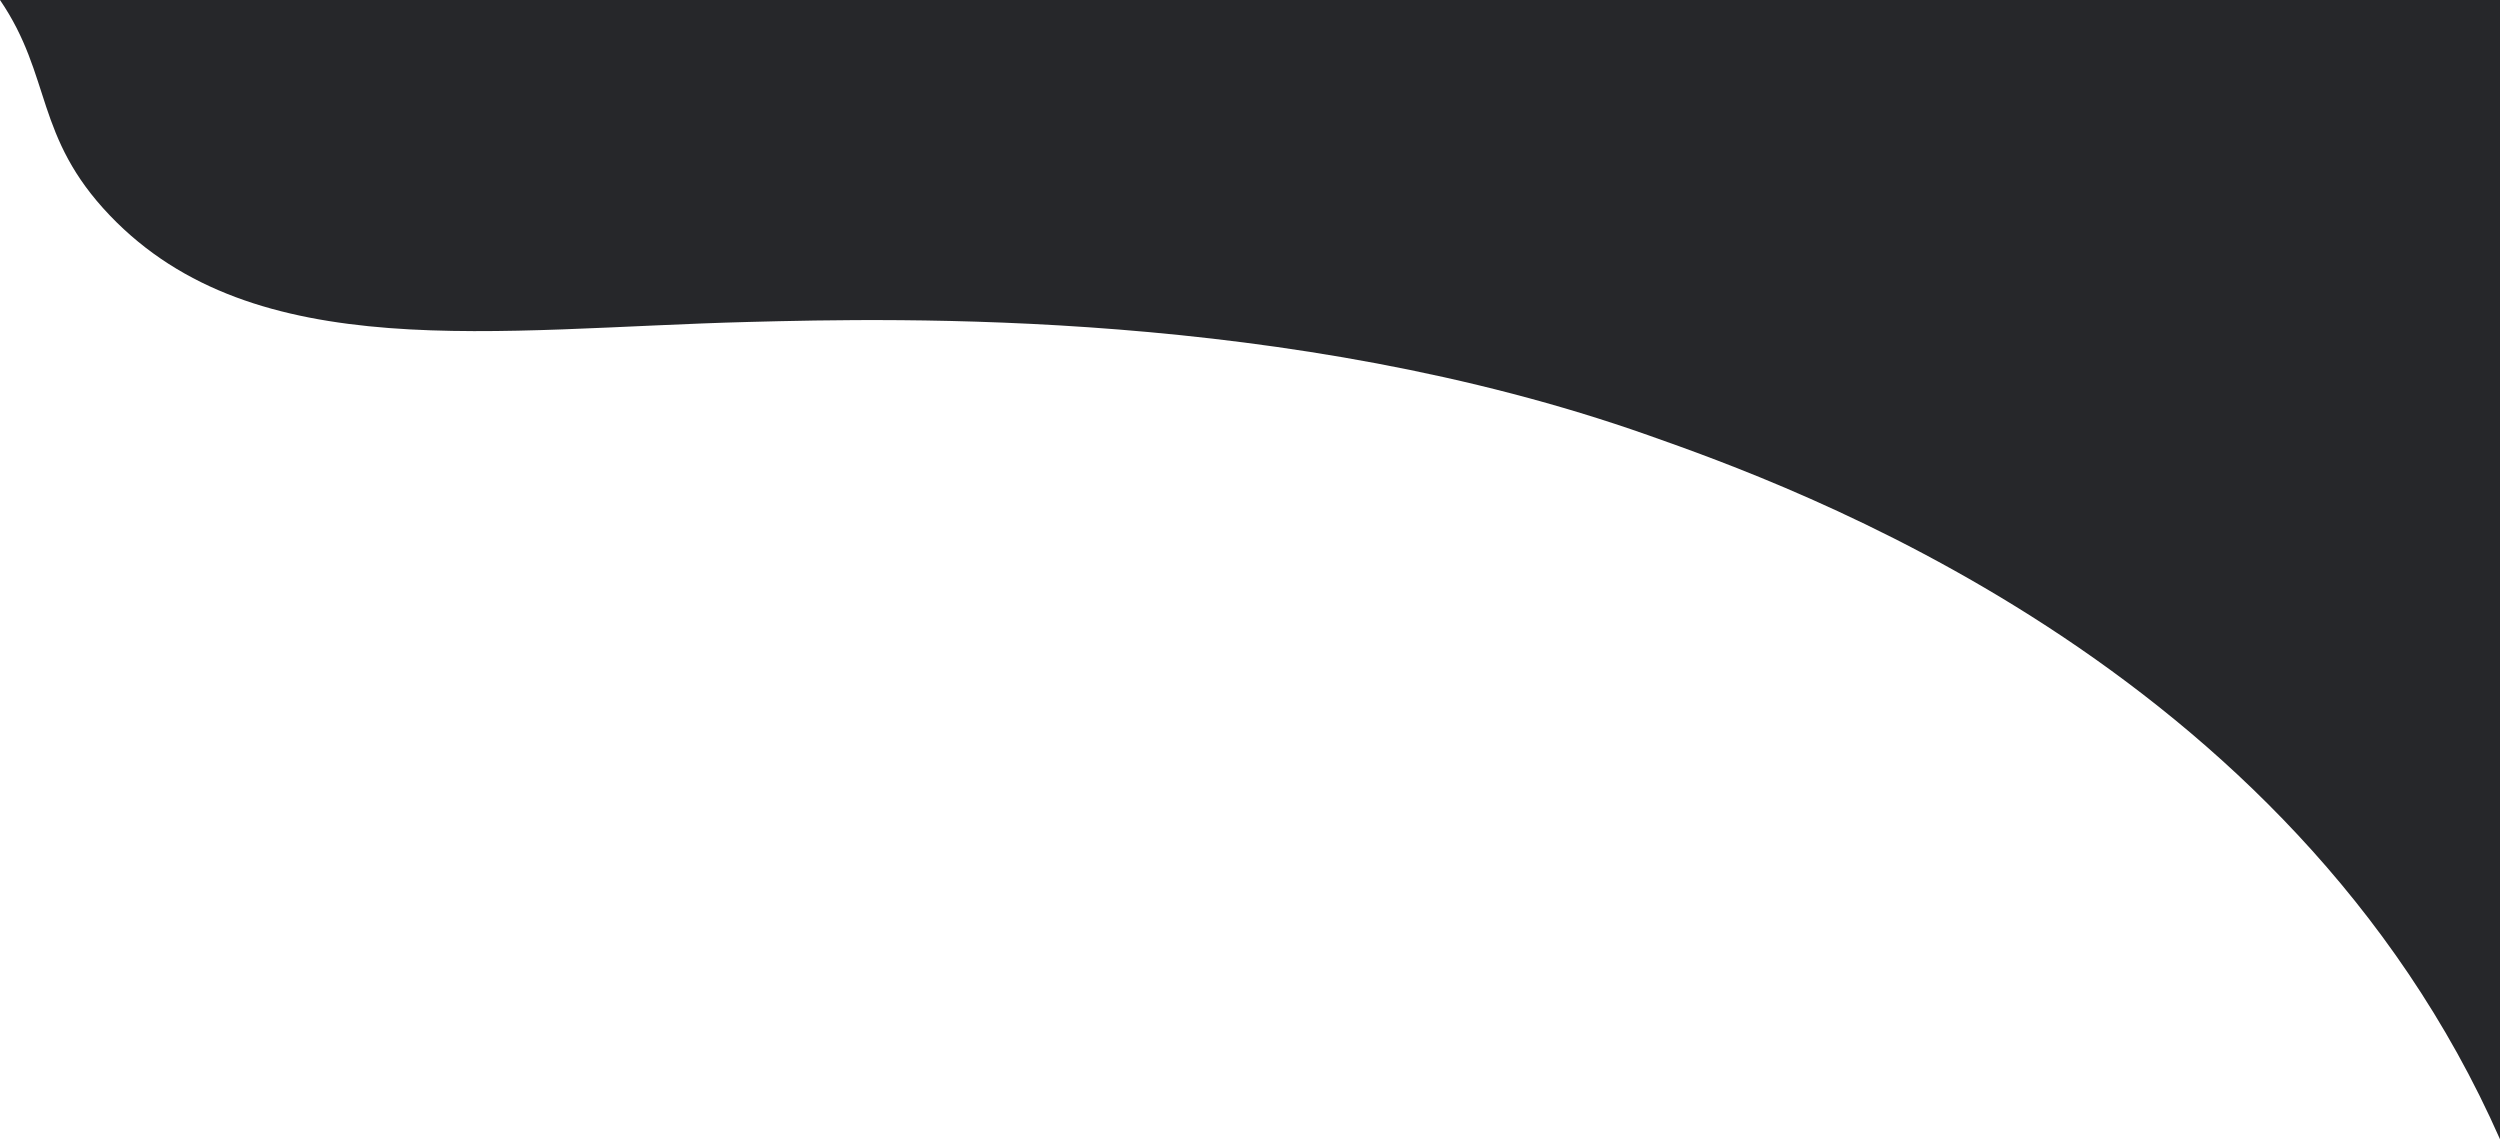
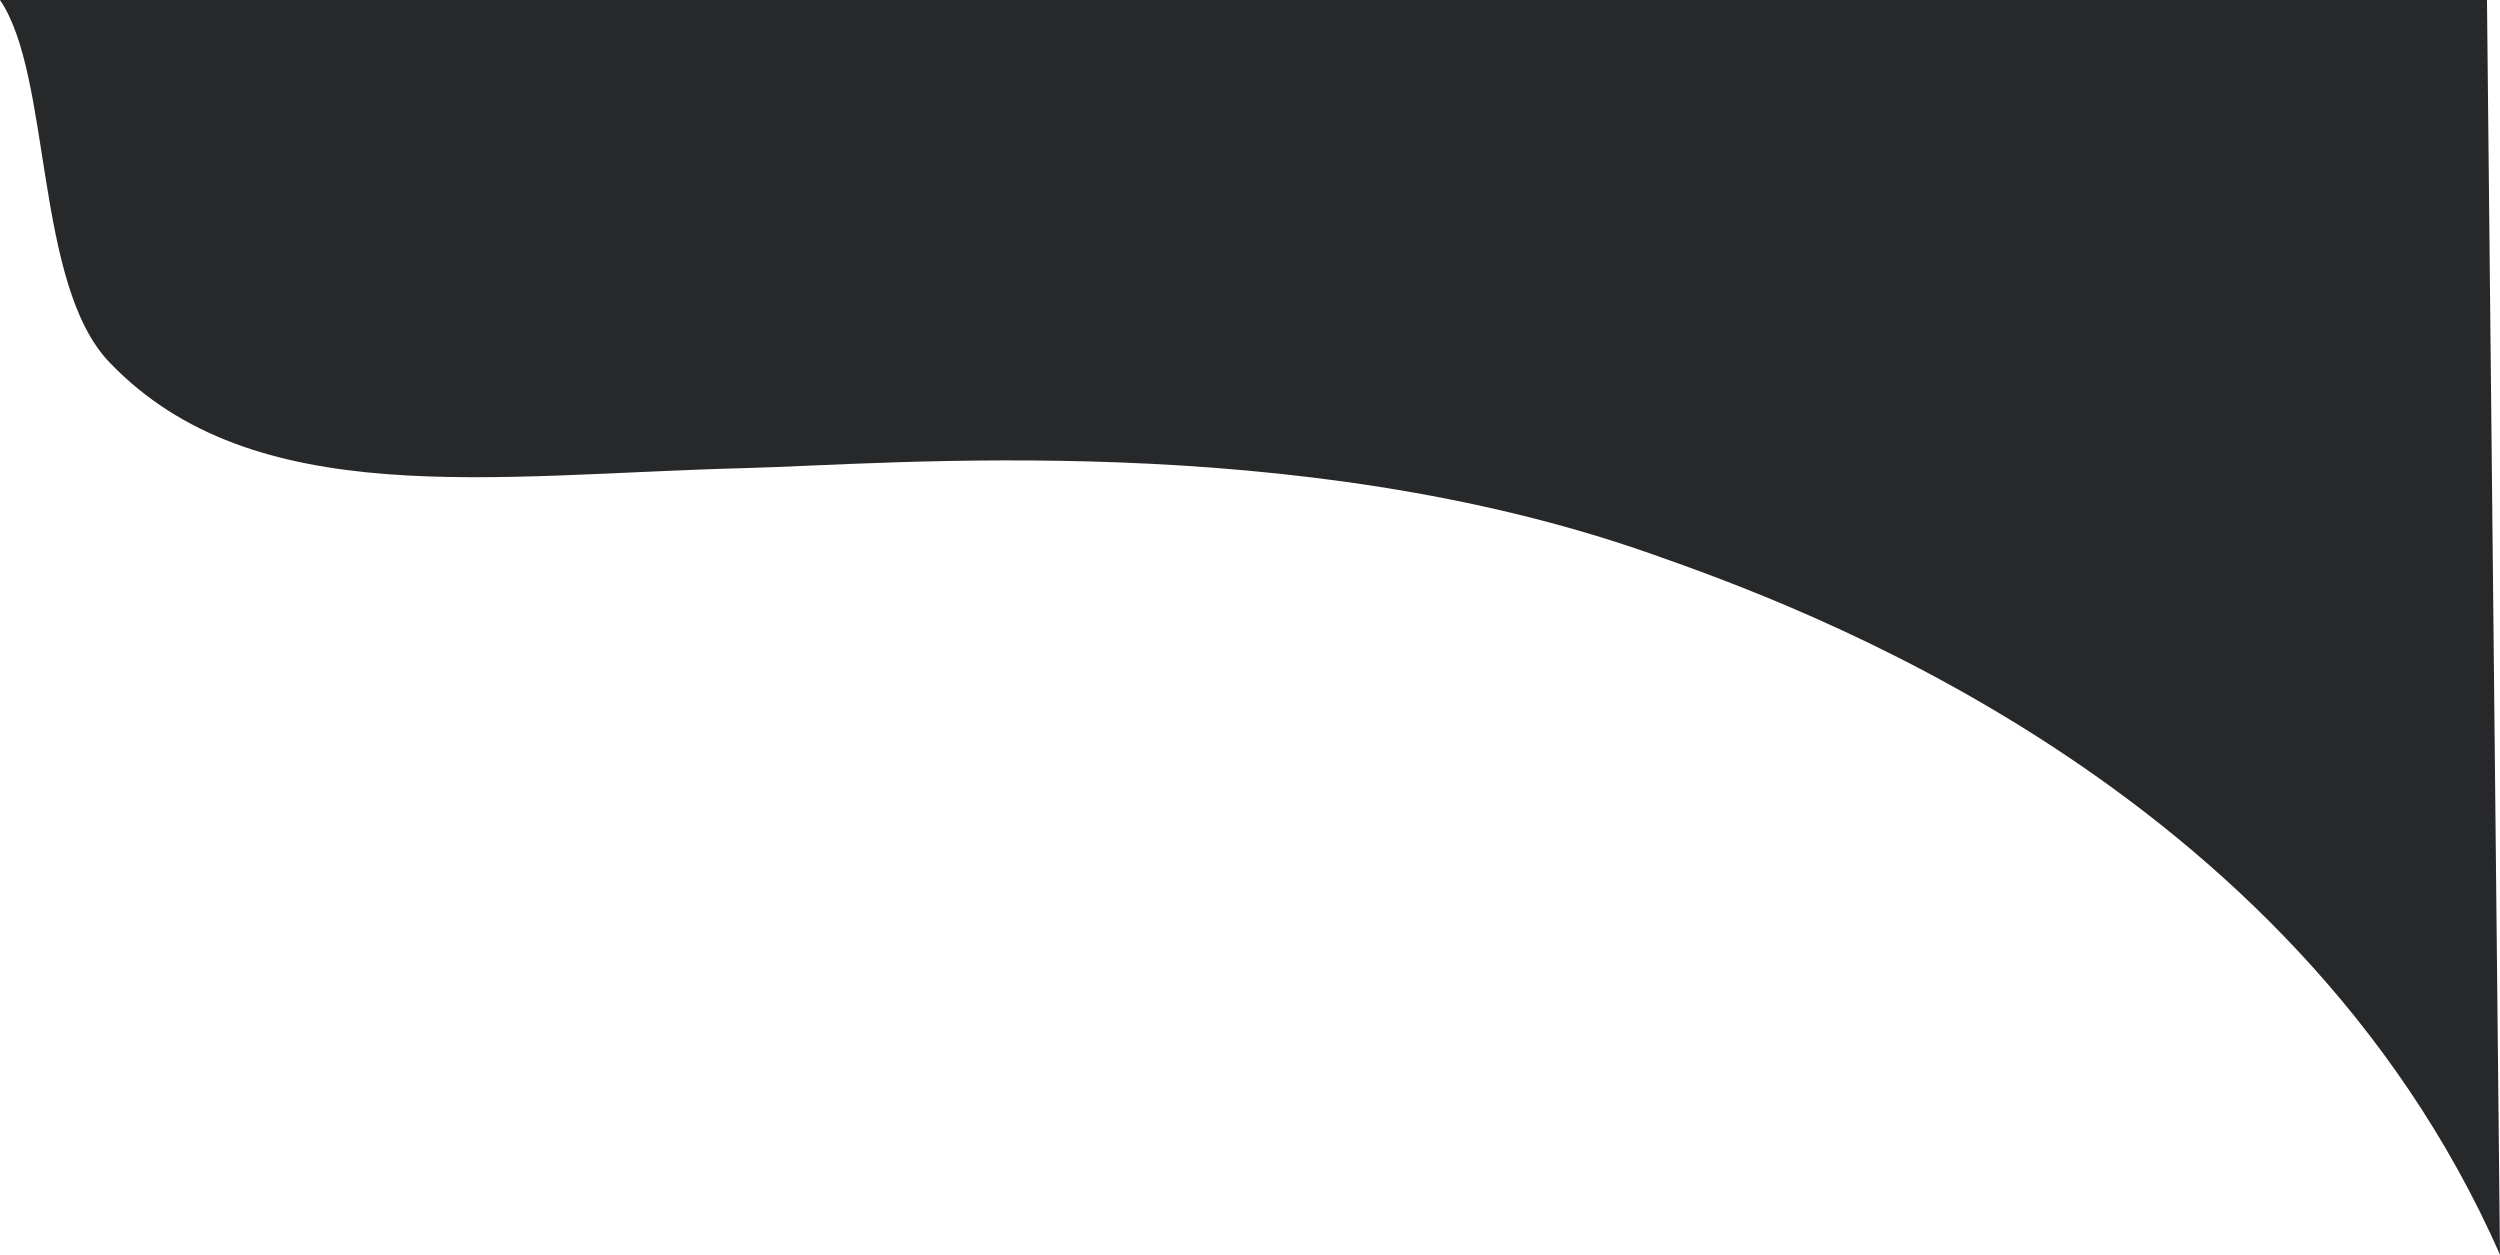
- <svg xmlns="http://www.w3.org/2000/svg" viewBox="0 0 1294.22 589.78">
+ <svg xmlns="http://www.w3.org/2000/svg" viewBox="0 0 547.41 274.73">
  <defs>
-     <style>.cls-1{fill:#26272a;}</style>
+     <style>.cls-1{fill:#27282a;}</style>
  </defs>
  <g id="Layer_2" data-name="Layer 2">
-     <g id="Hero_Artboard" data-name="Hero Artboard">
-       <path class="cls-1" d="M0,0C27,39.6,17.81,70.71,56.89,111.56c75.15,78.56,200,58.45,330.67,55.11,76.18-1.95,279.51-7.15,465.77,58.66,72.31,25.55,331.81,117.24,440.89,364.45V0Z" />
+     <g id="Screen_Artboard" data-name="Screen Artboard">
+       <g id="Layer_2-2" data-name="Layer 2">
+         <g id="Hero_Artboard" data-name="Hero Artboard">
+           <path class="cls-1" d="M0,0C11.36,16.66,7.49,62.12,23.94,79.31c31.62,33.05,84.15,24.59,139.13,23.19,32.05-.82,120.45-8.8,198.83,18.89,30.42,10.75,139.61,49.33,185.51,153.34L544.56,0Z" />
+         </g>
+       </g>
    </g>
  </g>
</svg>
